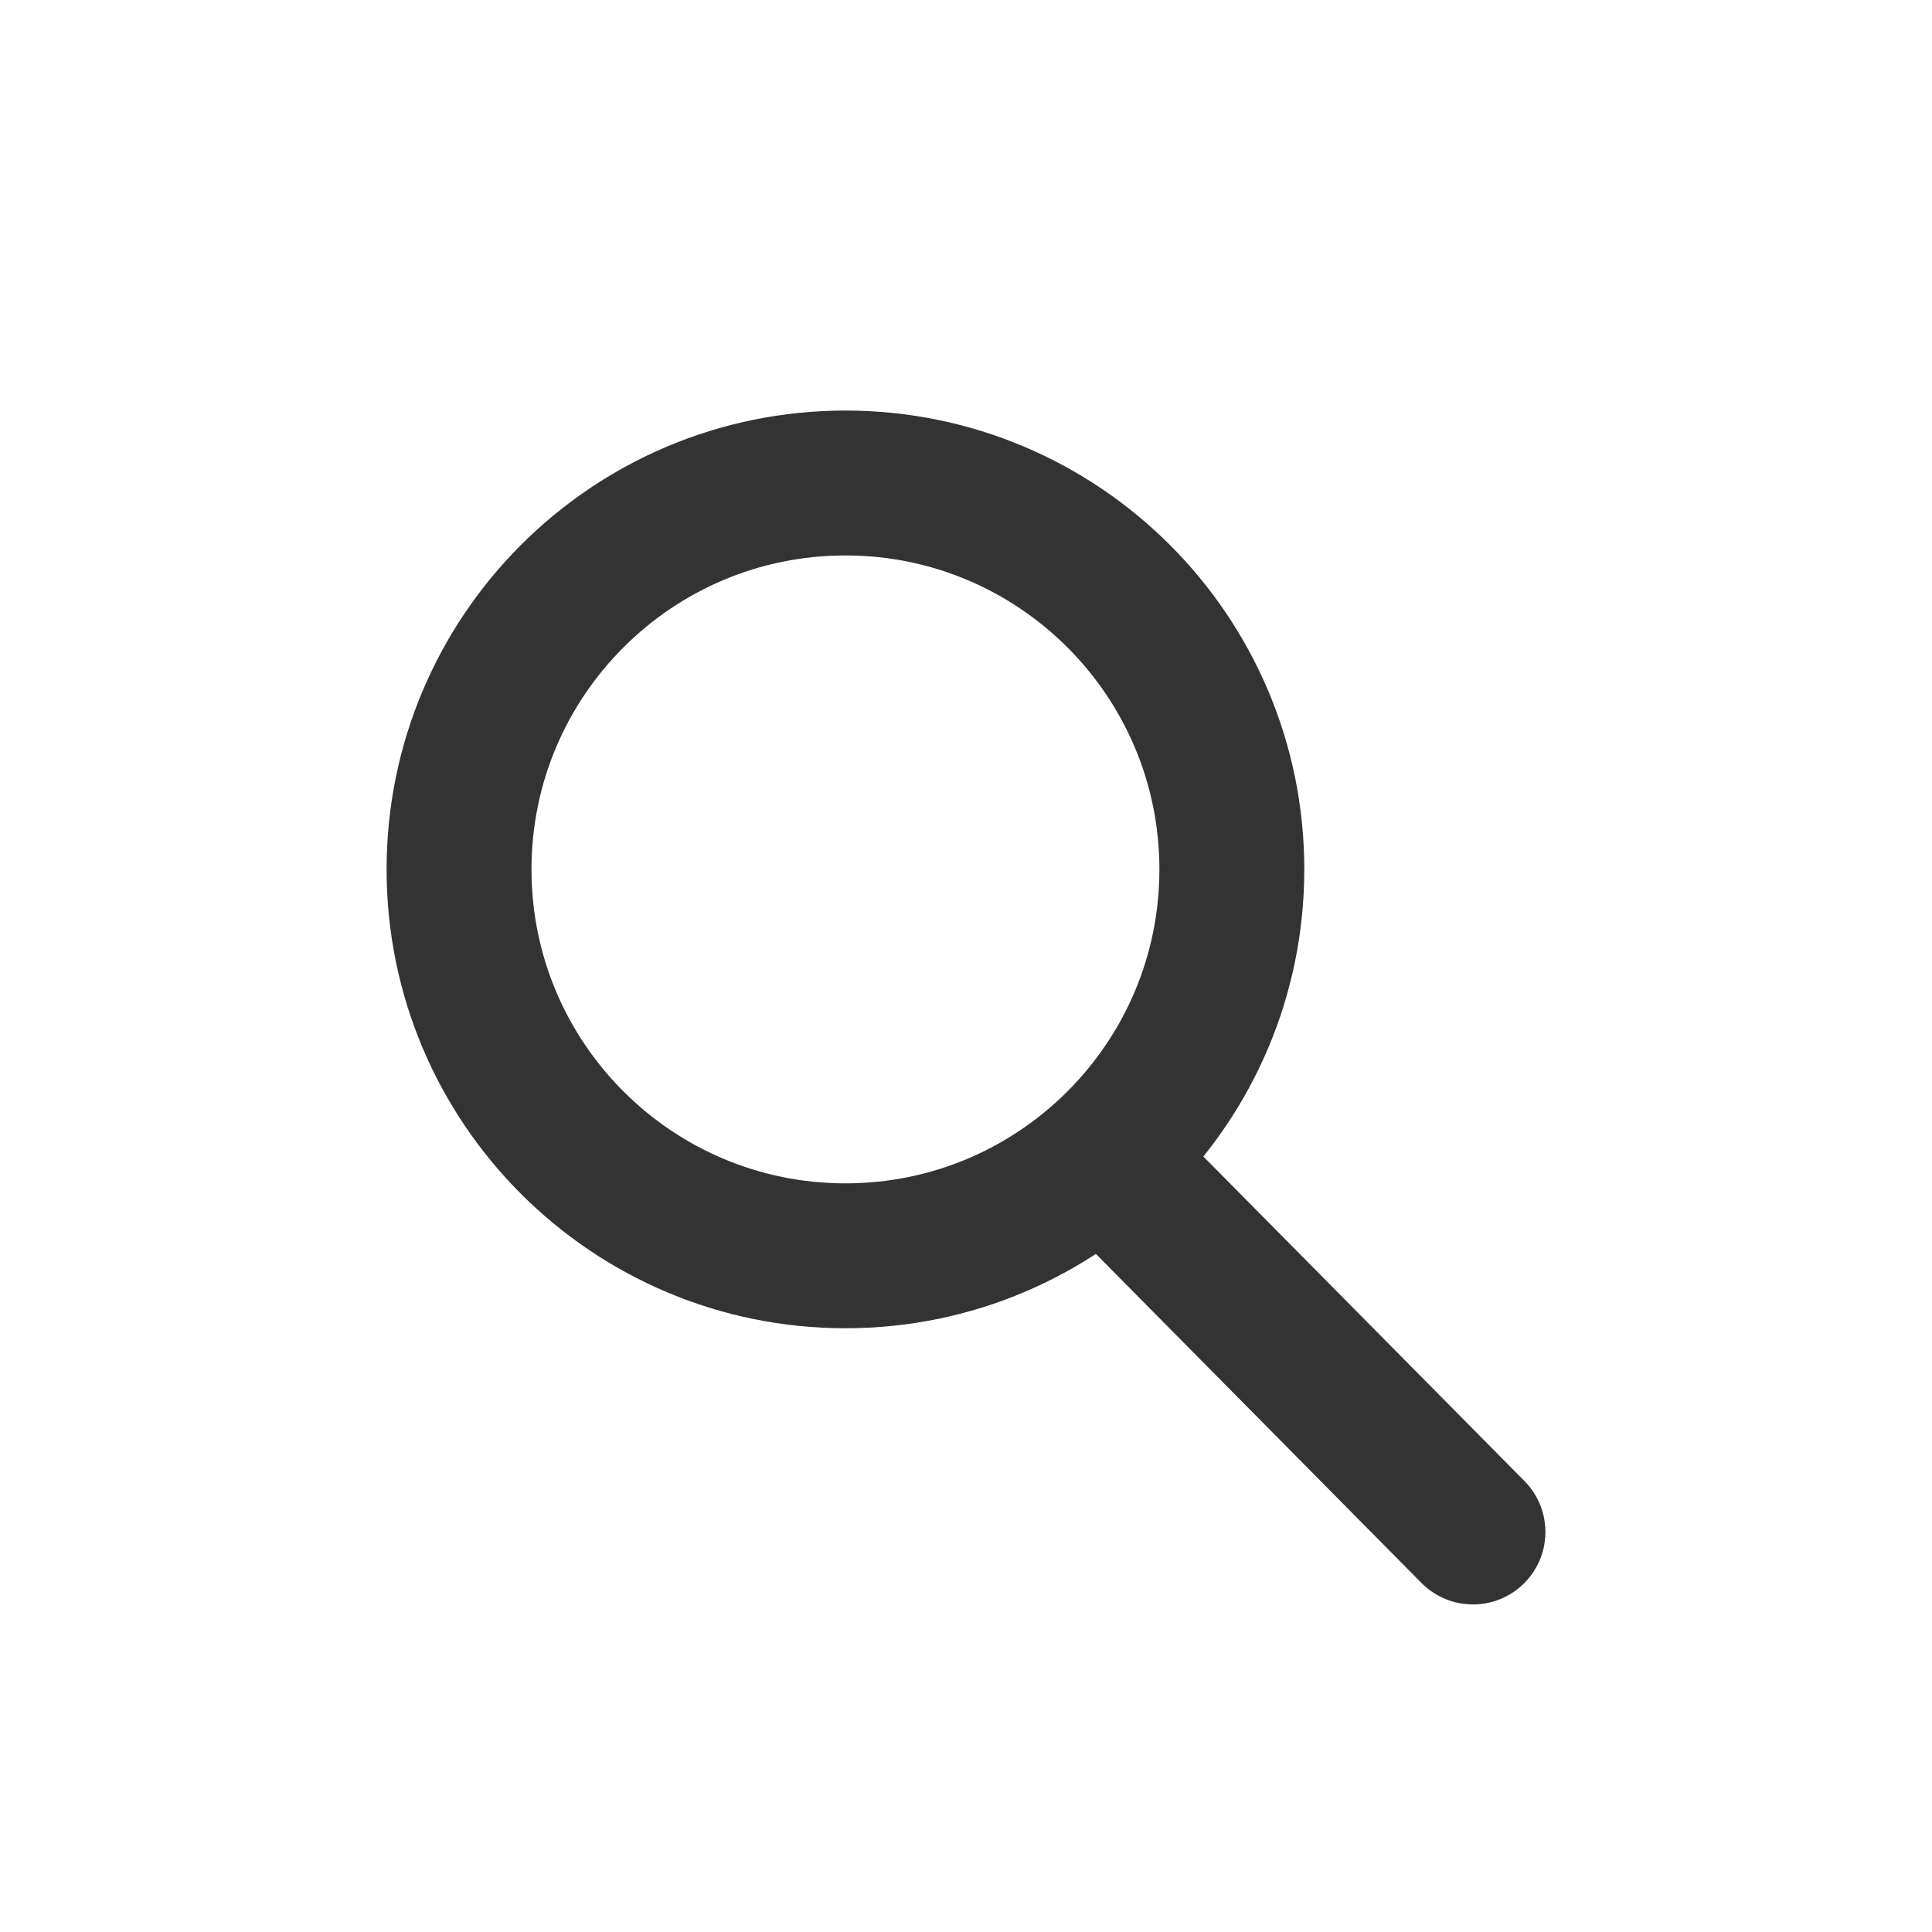
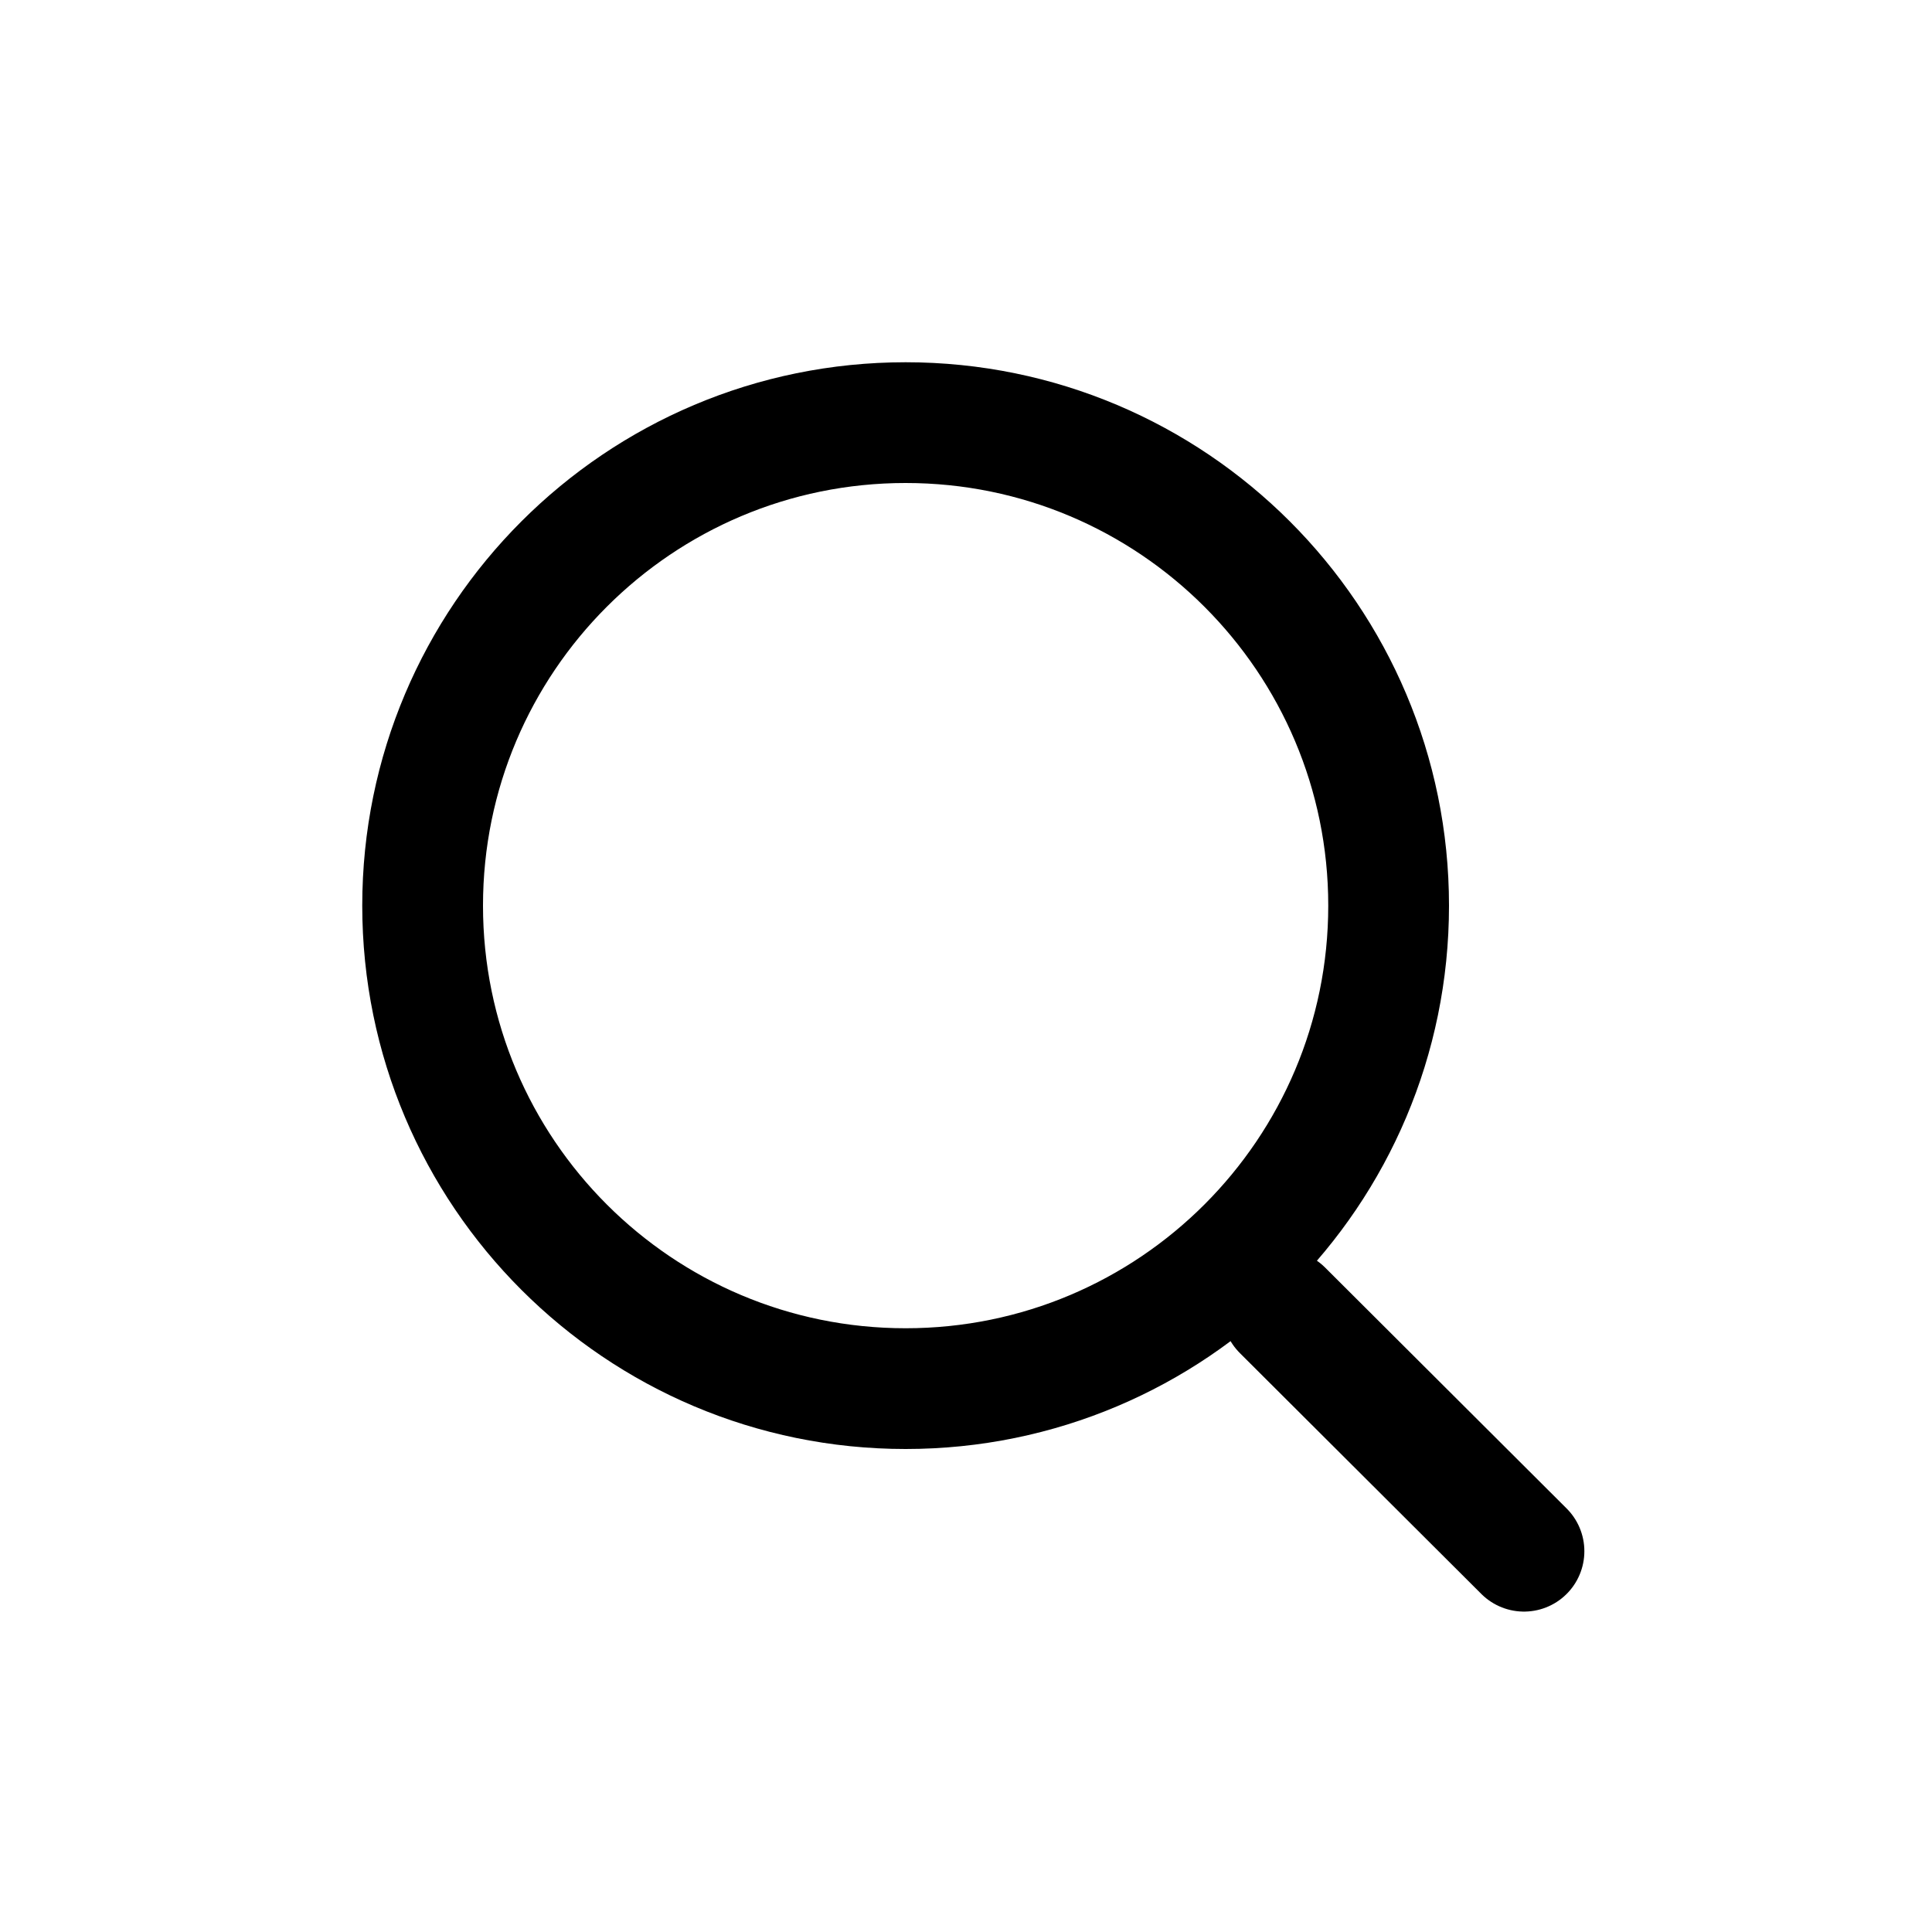
- <svg xmlns="http://www.w3.org/2000/svg" viewBox="0 0 20 20">
-   <g fill="none" opacity=".8">
-     <rect width="20" height="20" />
-     <g transform="translate(4.752 5)" stroke="currentColor" stroke-linecap="round" stroke-linejoin="round" stroke-width="1.5">
-       <circle cx="4" cy="4" r="4" />
-       <path transform="translate(-10.744 -9.838)" d="m17.47 16.887 3.77 3.81" />
-     </g>
-   </g>
+ <svg xmlns="http://www.w3.org/2000/svg" width="32" height="32" fill="none" viewBox="0 0 32 32">
+   <path stroke="currentColor" stroke-linecap="round" stroke-linejoin="round" stroke-width="2" d="M15 23a8 8 0 1 0 0-16 8 8 0 0 0 0 16Zm6.242-1.297 4 3.99" />
</svg>
